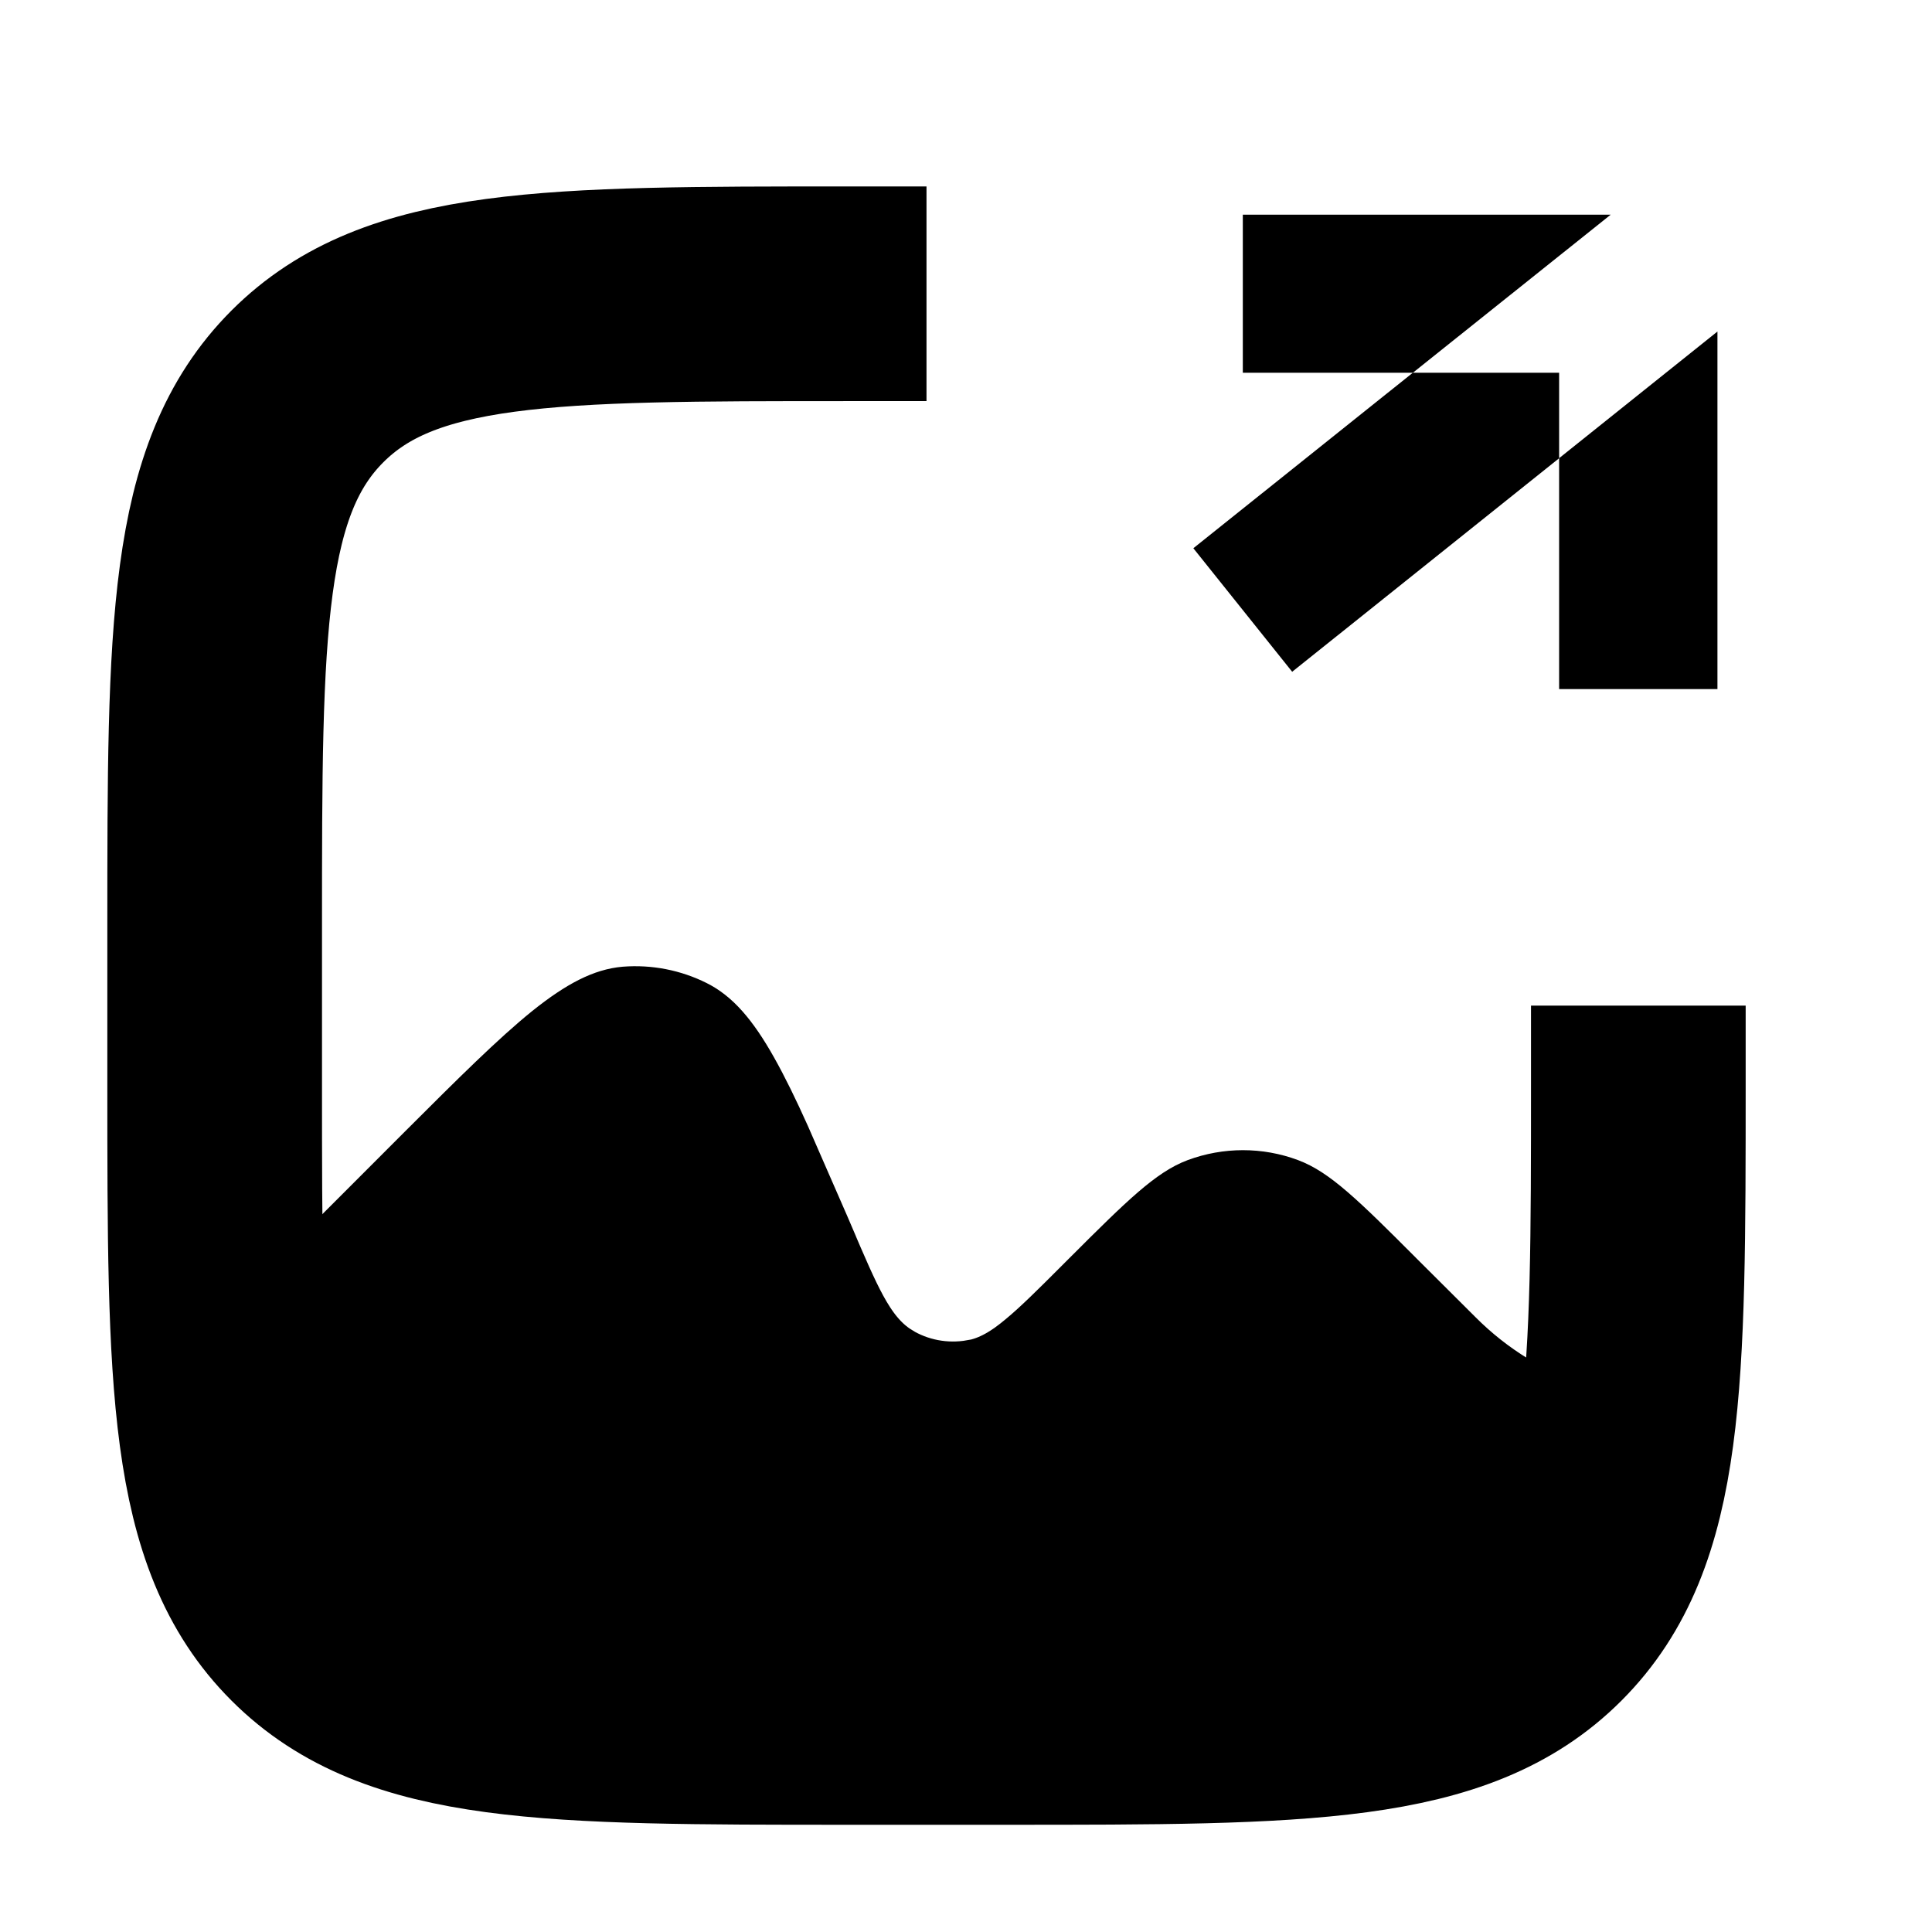
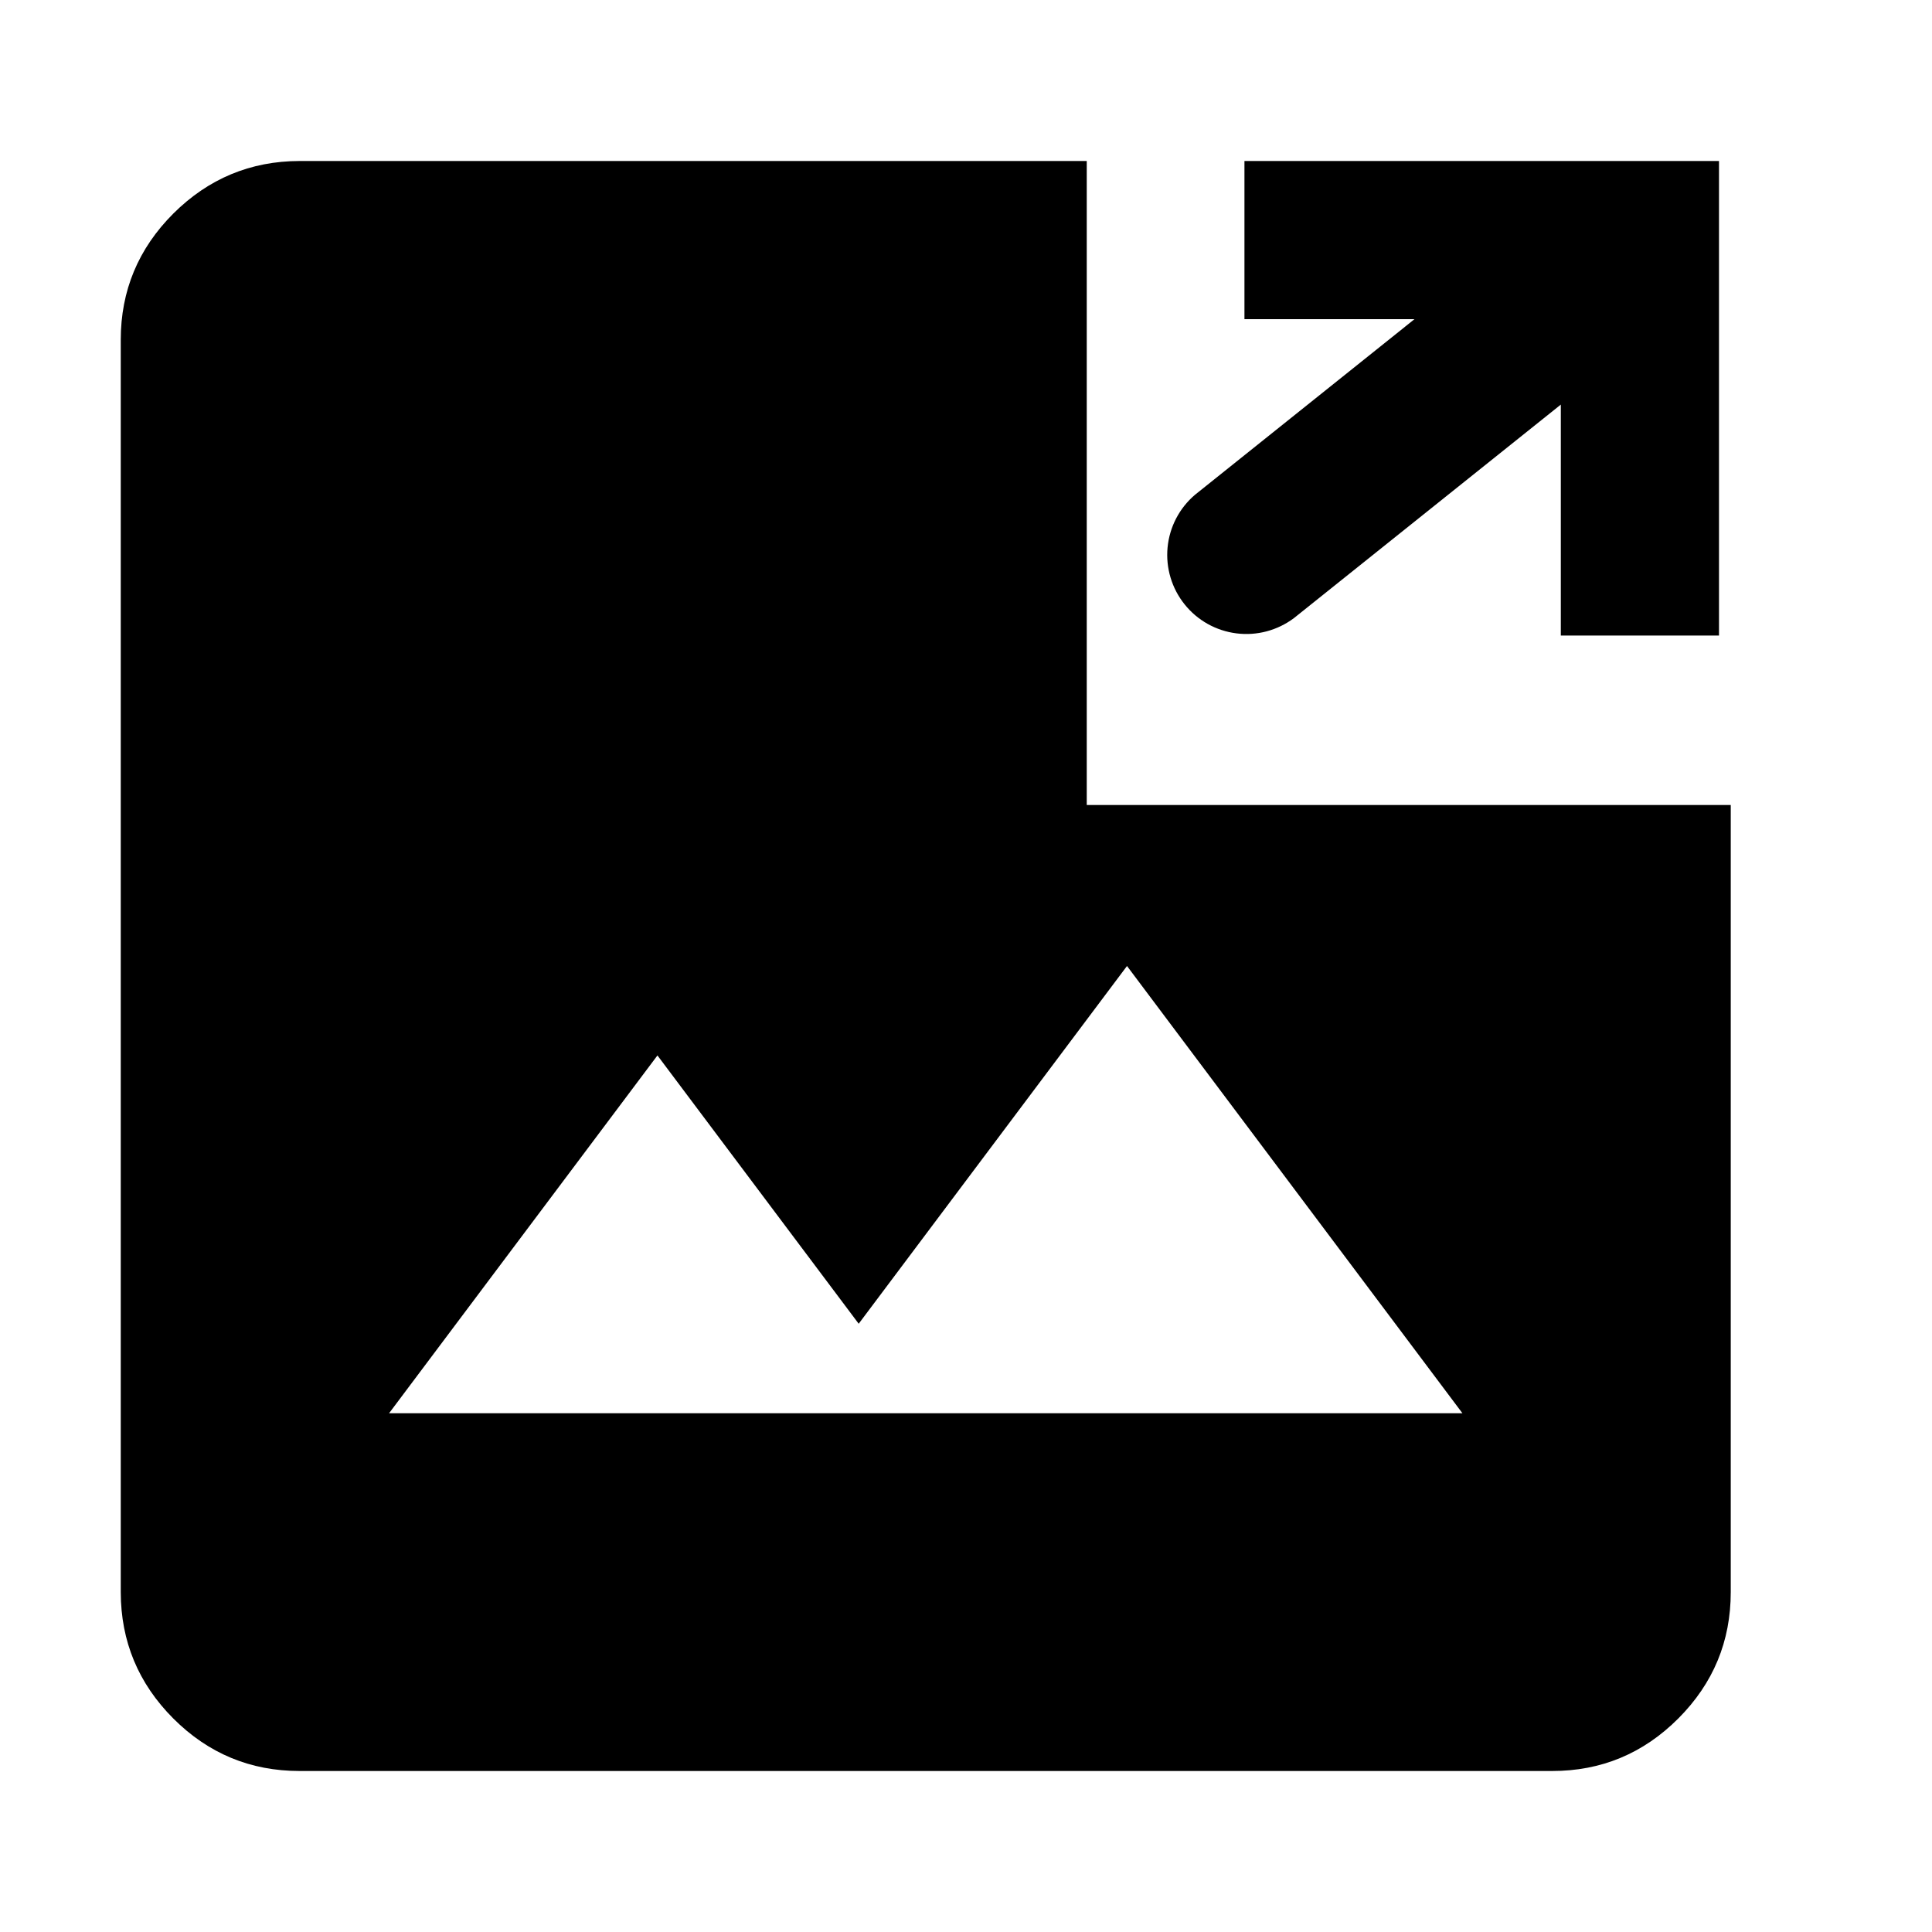
- <svg xmlns="http://www.w3.org/2000/svg" width="18" height="18" viewBox="0 0 18 18" fill="none">
-   <path d="M5.842 9.505C6.021 9.491 6.2 9.526 6.36 9.606C6.469 9.66 6.597 9.778 6.777 10.099C6.868 10.261 6.963 10.455 7.069 10.691L7.436 11.531L7.475 11.622V11.623C7.591 11.894 7.691 12.13 7.79 12.311C7.89 12.494 8.021 12.685 8.229 12.814V12.815C8.487 12.974 8.795 13.032 9.094 12.98L9.095 12.981C9.337 12.939 9.529 12.809 9.688 12.676C9.847 12.545 10.029 12.363 10.237 12.155L10.32 12.072C10.592 11.8 10.777 11.617 10.93 11.485C11.079 11.357 11.168 11.304 11.24 11.277C11.459 11.196 11.7 11.195 11.919 11.277C11.991 11.304 12.081 11.357 12.229 11.485C12.382 11.617 12.567 11.8 12.837 12.071L13.392 12.624C13.743 12.977 14.172 13.239 14.641 13.393C14.537 14.068 14.352 14.477 14.047 14.783V14.784C13.724 15.107 13.283 15.296 12.536 15.397C11.775 15.499 10.772 15.501 9.369 15.501H7.896C6.492 15.501 5.489 15.499 4.728 15.397C3.981 15.296 3.541 15.107 3.218 14.784C2.895 14.46 2.704 14.02 2.604 13.273C2.572 13.036 2.551 12.775 2.536 12.486L2.722 12.301L4.129 10.893C4.633 10.389 4.984 10.042 5.272 9.809C5.559 9.579 5.721 9.516 5.842 9.505Z" fill="currentColor" stroke="currentColor" />
-   <path d="M8.632 2.737H7.895C5.116 2.737 3.727 2.737 2.864 3.6C2.001 4.464 2 5.853 2 8.632V10.106C2 12.884 2 14.274 2.864 15.137C3.727 16 5.116 16.001 7.895 16.001H9.369C12.148 16.001 13.537 16.001 14.4 15.137C15.263 14.273 15.264 12.884 15.264 10.106V9.369" stroke="currentColor" stroke-width="2" />
-   <path d="M15.501 5.92H15.026V4.509L15.501 4.129V5.92ZM14.026 3.973V4.029L12.117 5.556L11.821 5.186L13.338 3.973H14.026ZM13.58 2.5L12.988 2.973H12.079V2.5H13.58Z" fill="currentColor" stroke="currentColor" />
+ <svg xmlns="http://www.w3.org/2000/svg" width="18" height="18" viewBox="0 0 24 24" fill="none">
+   <path d="M3.722 22C3.111 22 2.588 21.783 2.153 21.348C1.719 20.913 1.501 20.39 1.5 19.778V4.222C1.5 3.611 1.718 3.088 2.153 2.653C2.589 2.219 3.112 2.001 3.722 2H13.5V10H21.5V19.778C21.5 20.389 21.283 20.912 20.848 21.348C20.413 21.783 19.89 22.001 19.278 22H3.722ZM4.833 17.556H18.167L14 12L10.667 16.444L8.167 13.111L4.833 17.556Z" fill="currentColor" />
+   <path d="M20.371 2.982V2H21.354V2.982H20.371ZM16.073 7.679C15.868 7.832 15.613 7.9 15.36 7.868C15.106 7.836 14.875 7.707 14.716 7.508C14.556 7.309 14.48 7.055 14.504 6.801C14.528 6.547 14.65 6.312 14.845 6.146L16.073 7.679ZM19.389 7.895V2.982H21.354V7.895H19.389ZM20.371 3.965H15.459V2H20.371V3.965ZM20.985 3.749L16.073 7.679L14.845 6.146L19.757 2.216L20.985 3.749Z" fill="currentColor" />
</svg>
